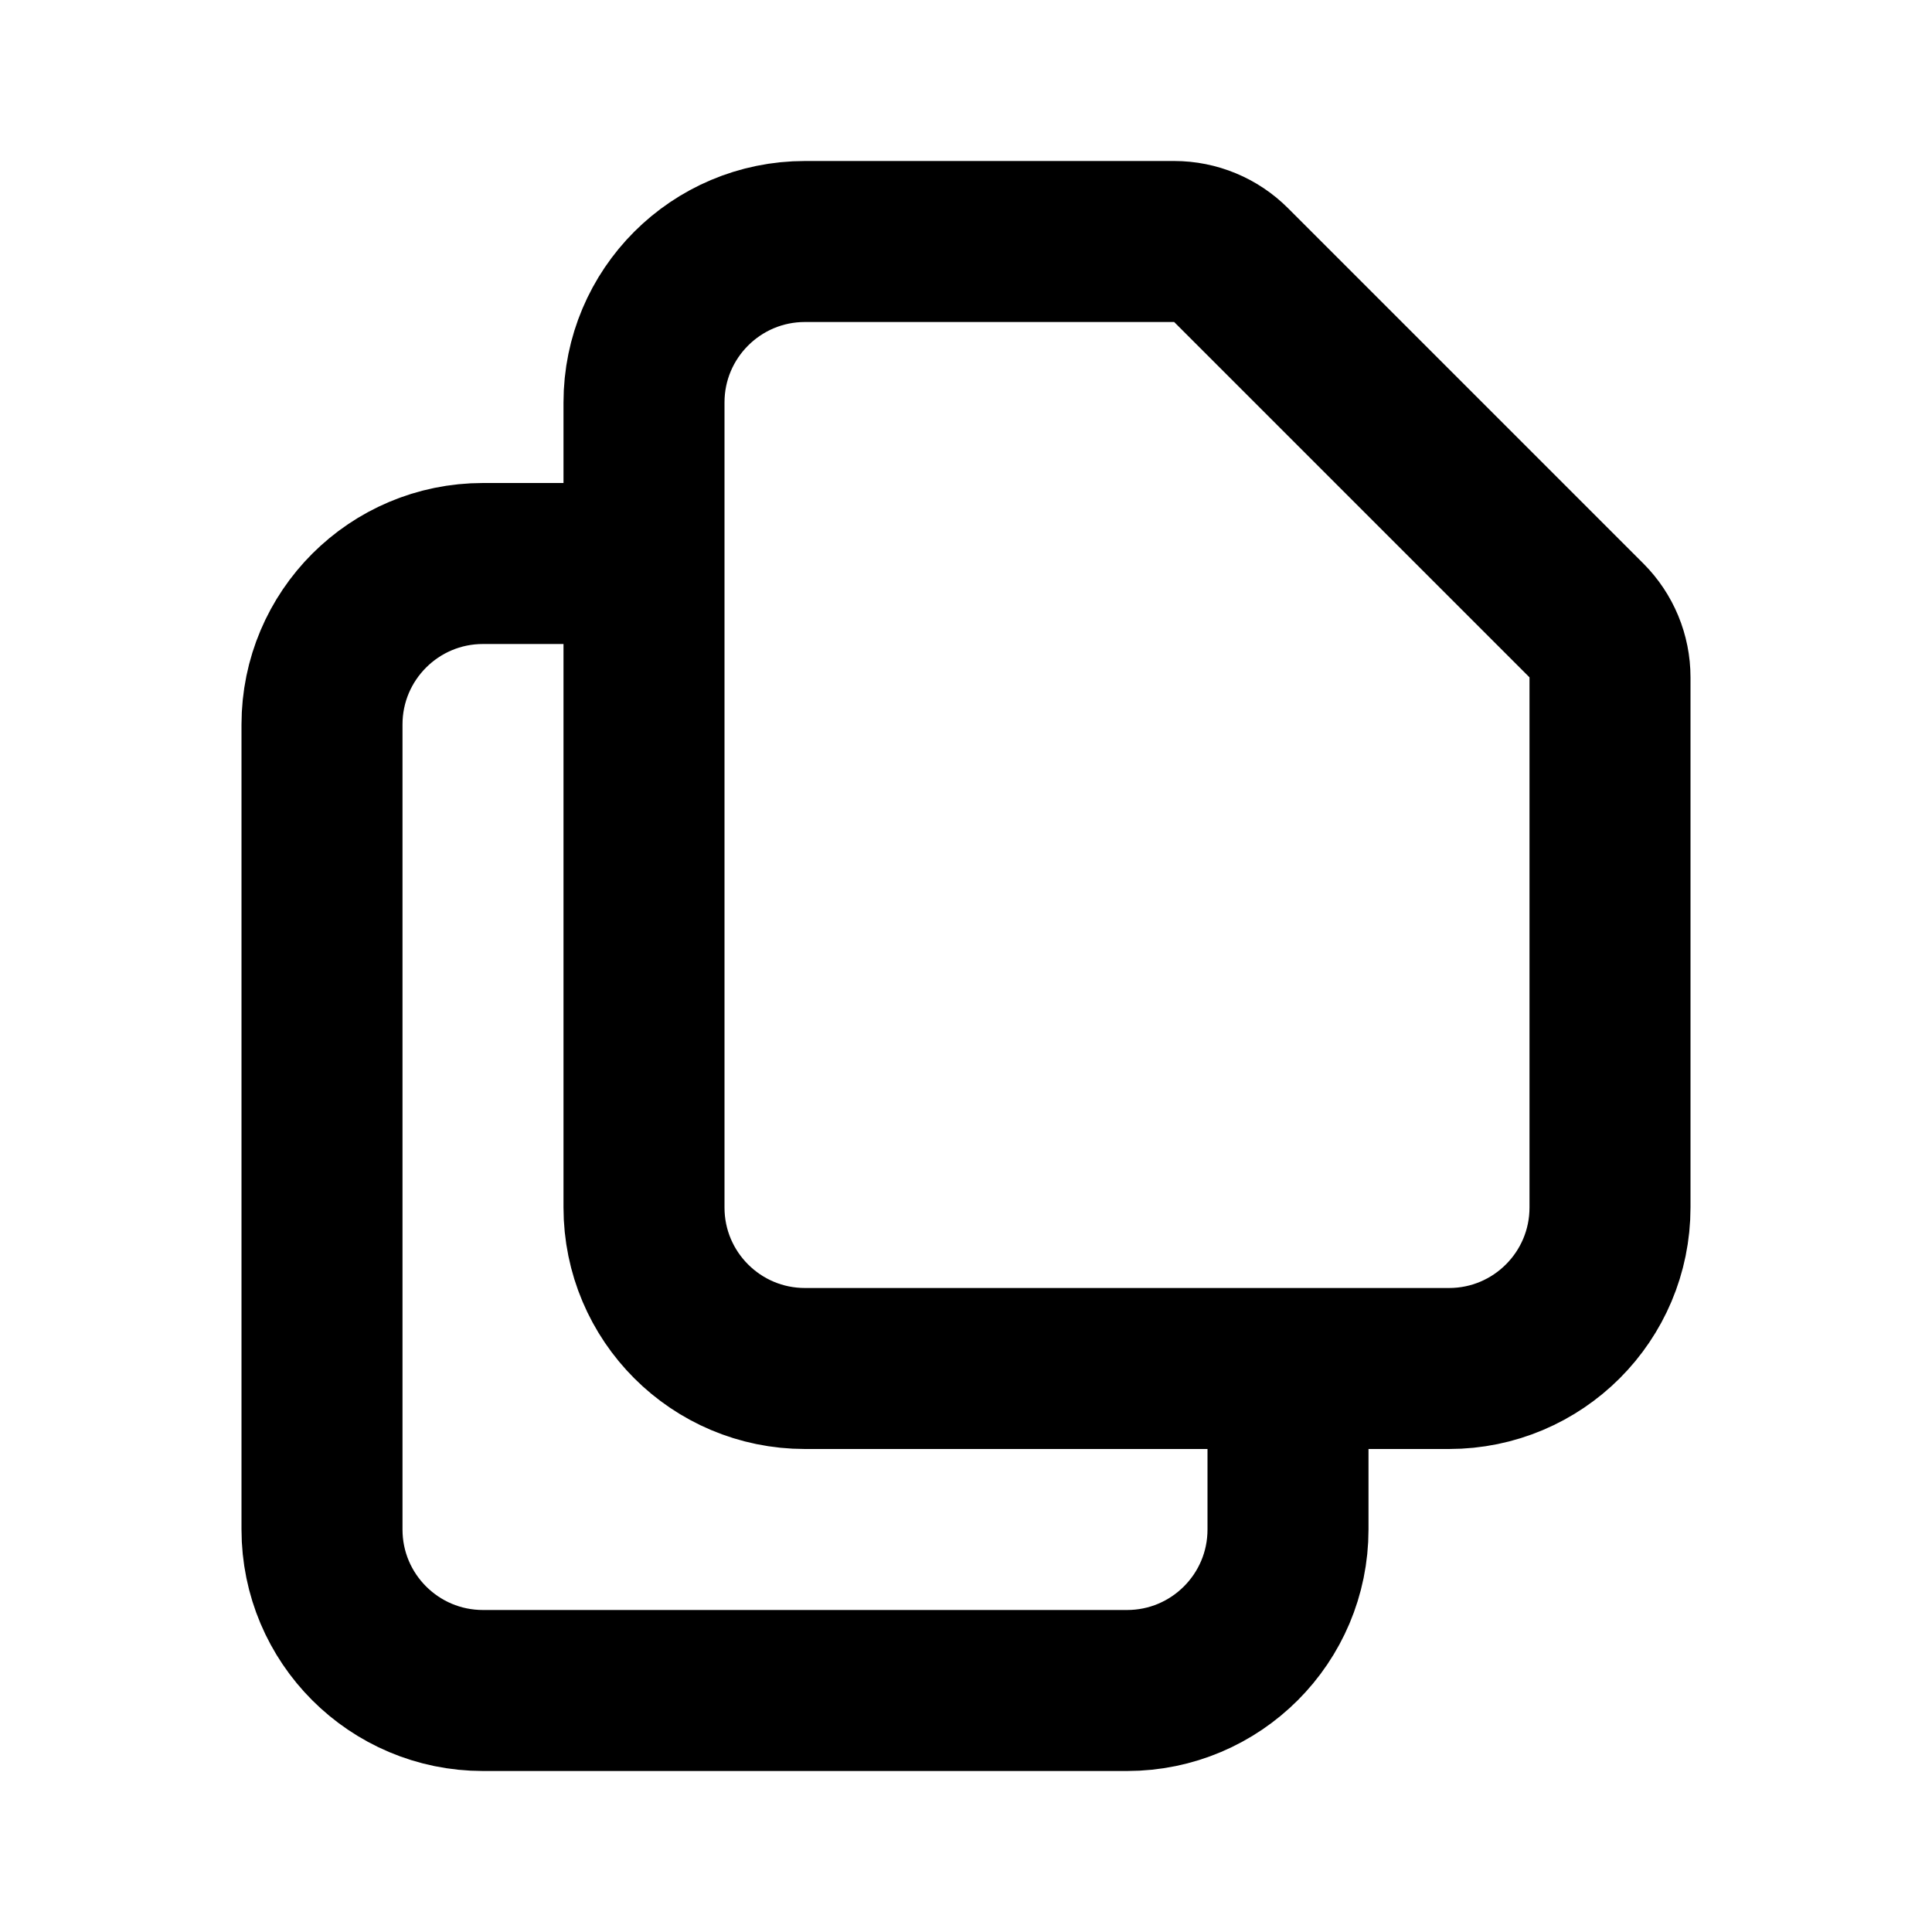
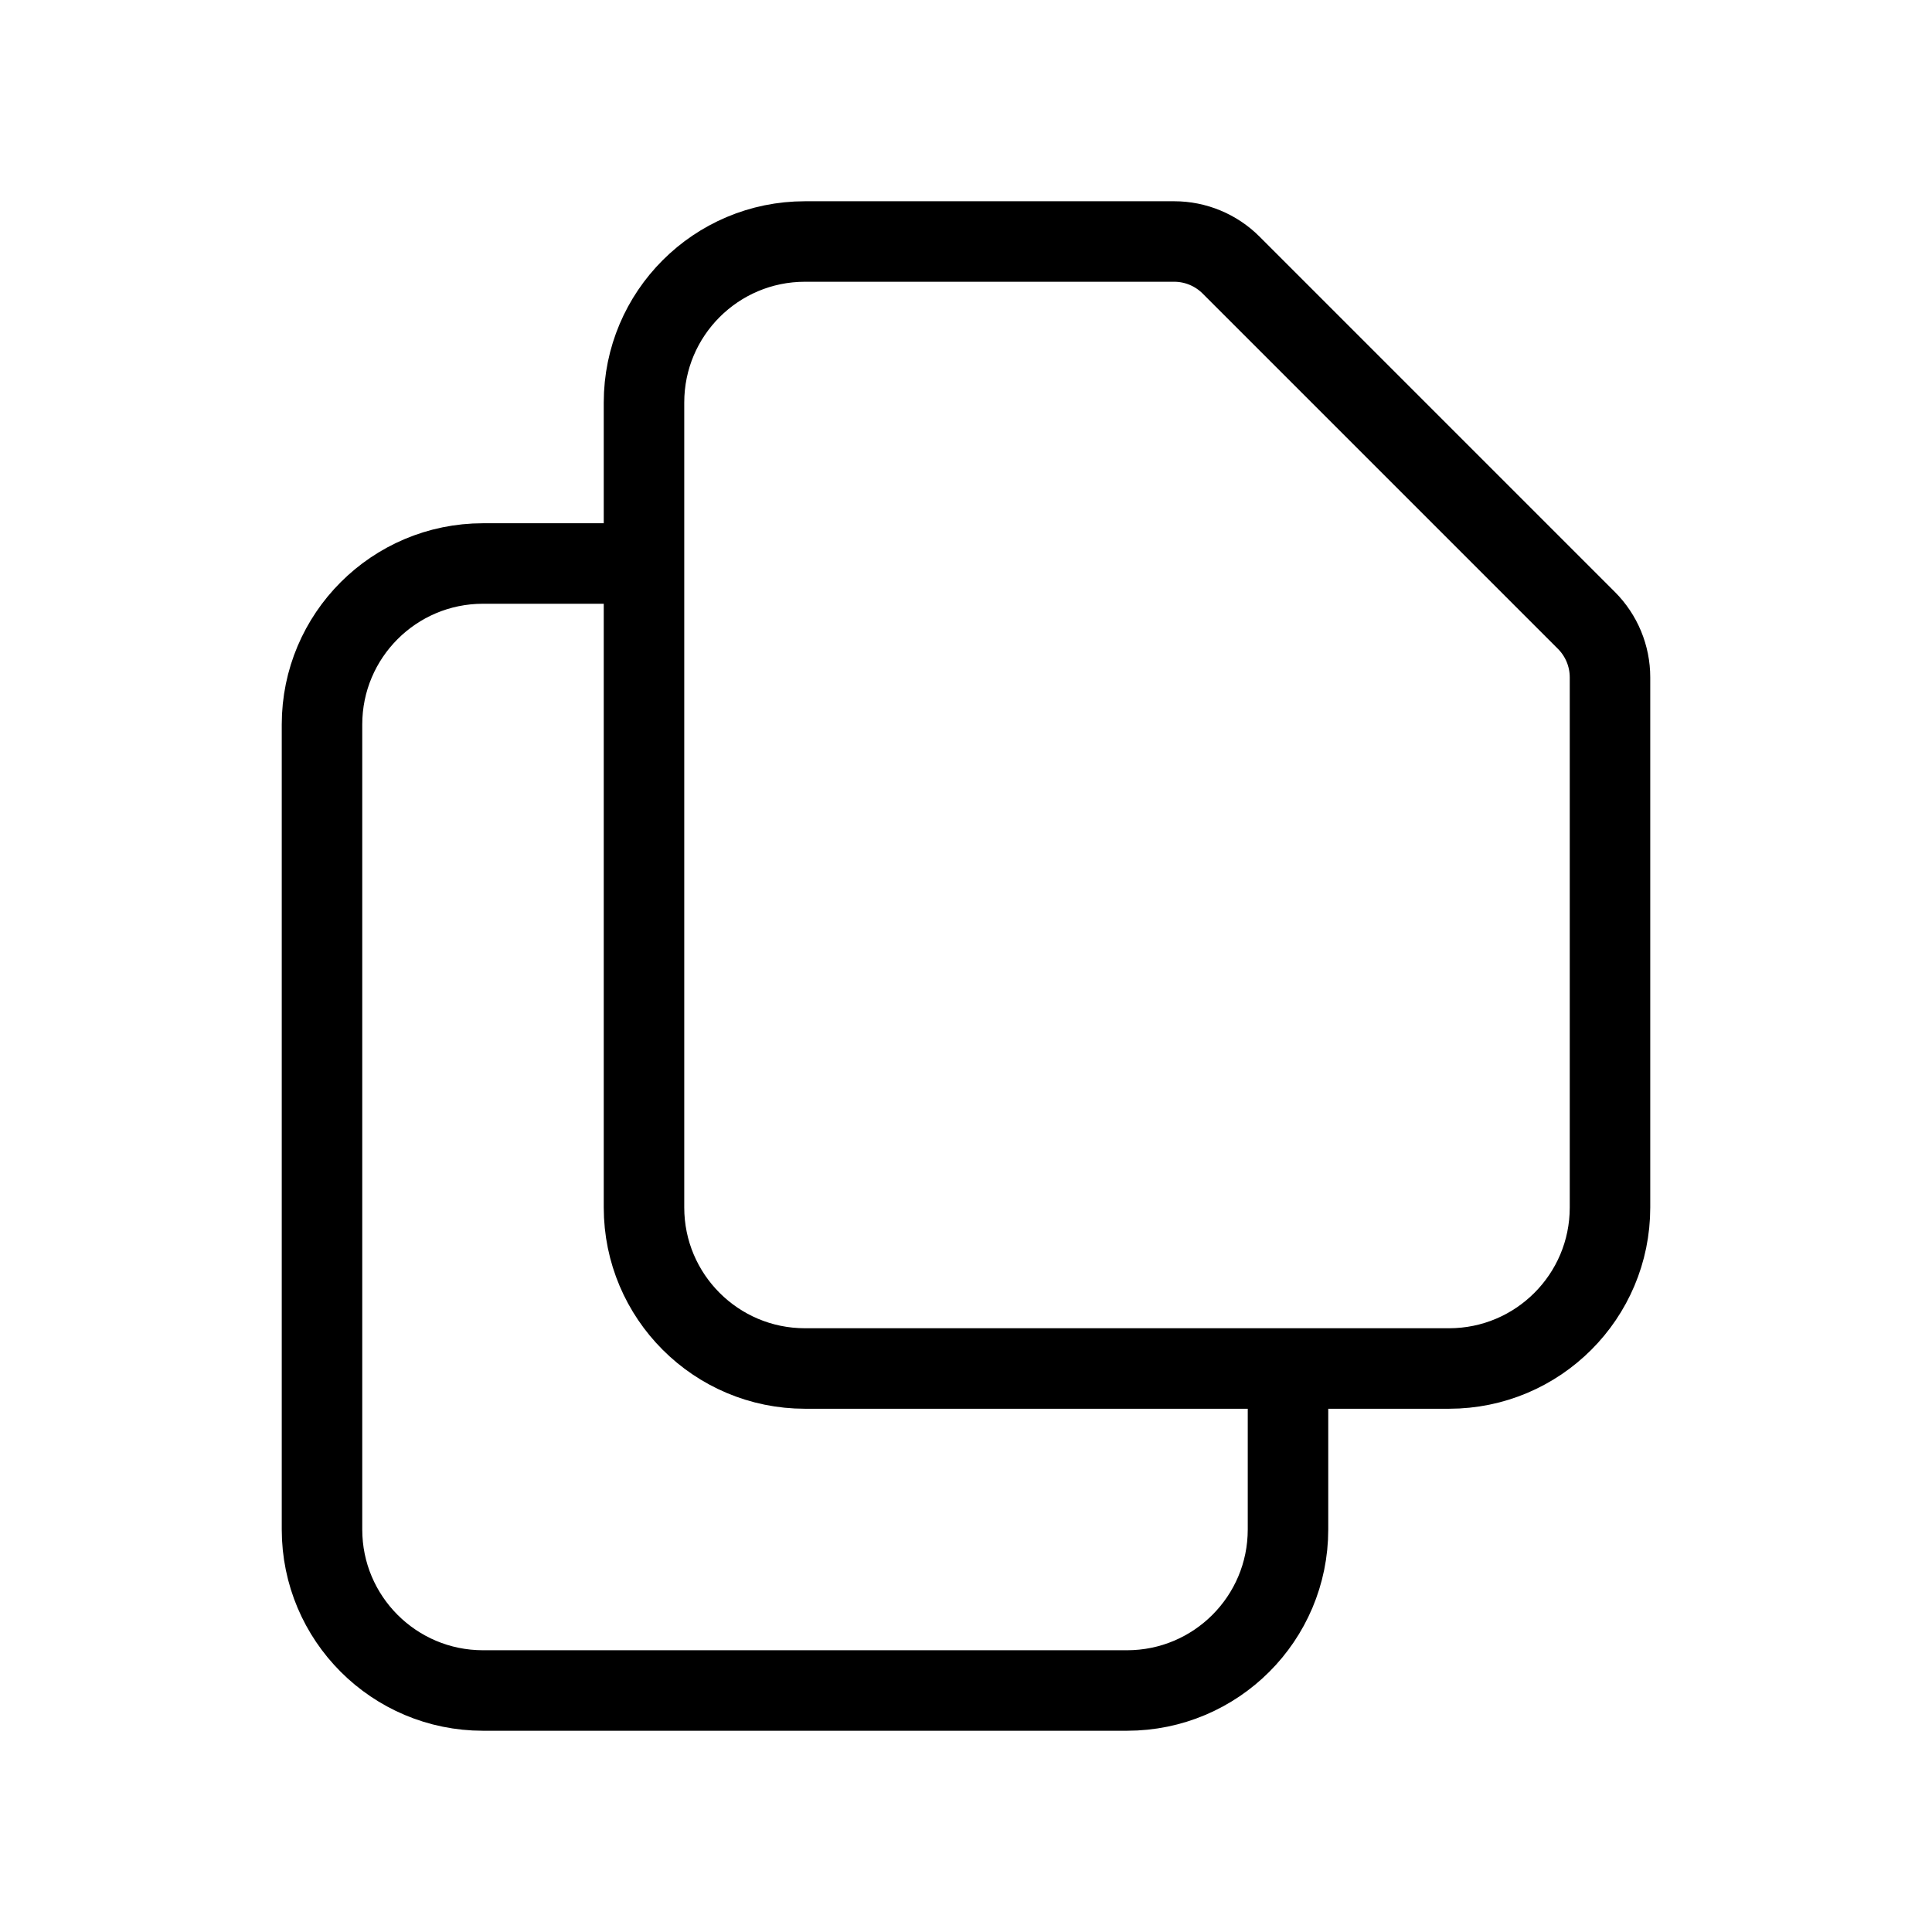
- <svg xmlns="http://www.w3.org/2000/svg" class="sidebar-icon mr-m" fill="none" viewBox="0 0 24 24" stroke="currentColor">
-   <path stroke-linecap="round" stroke-linejoin="round" stroke-width="2" d="M8 7v8a2 2 0 002 2h6M8 7V5a2 2 0 012-2h4.586a1 1 0 01.707.293l4.414 4.414a1 1 0 01.293.707V15a2 2 0 01-2 2h-2M8 7H6a2 2 0 00-2 2v10a2 2 0 002 2h8a2 2 0 002-2v-2" />
+ <svg xmlns="http://www.w3.org/2000/svg" className="sidebar-icon mr-m" fill="none" viewBox="0 0 24 24" stroke="currentColor">
+   <path strokeLinecap="round" strokeLinejoin="round" strokeWidth="2" d="M8 7v8a2 2 0 002 2h6M8 7V5a2 2 0 012-2h4.586a1 1 0 01.707.293l4.414 4.414a1 1 0 01.293.707V15a2 2 0 01-2 2h-2M8 7H6a2 2 0 00-2 2v10a2 2 0 002 2h8a2 2 0 002-2v-2" />
</svg>
